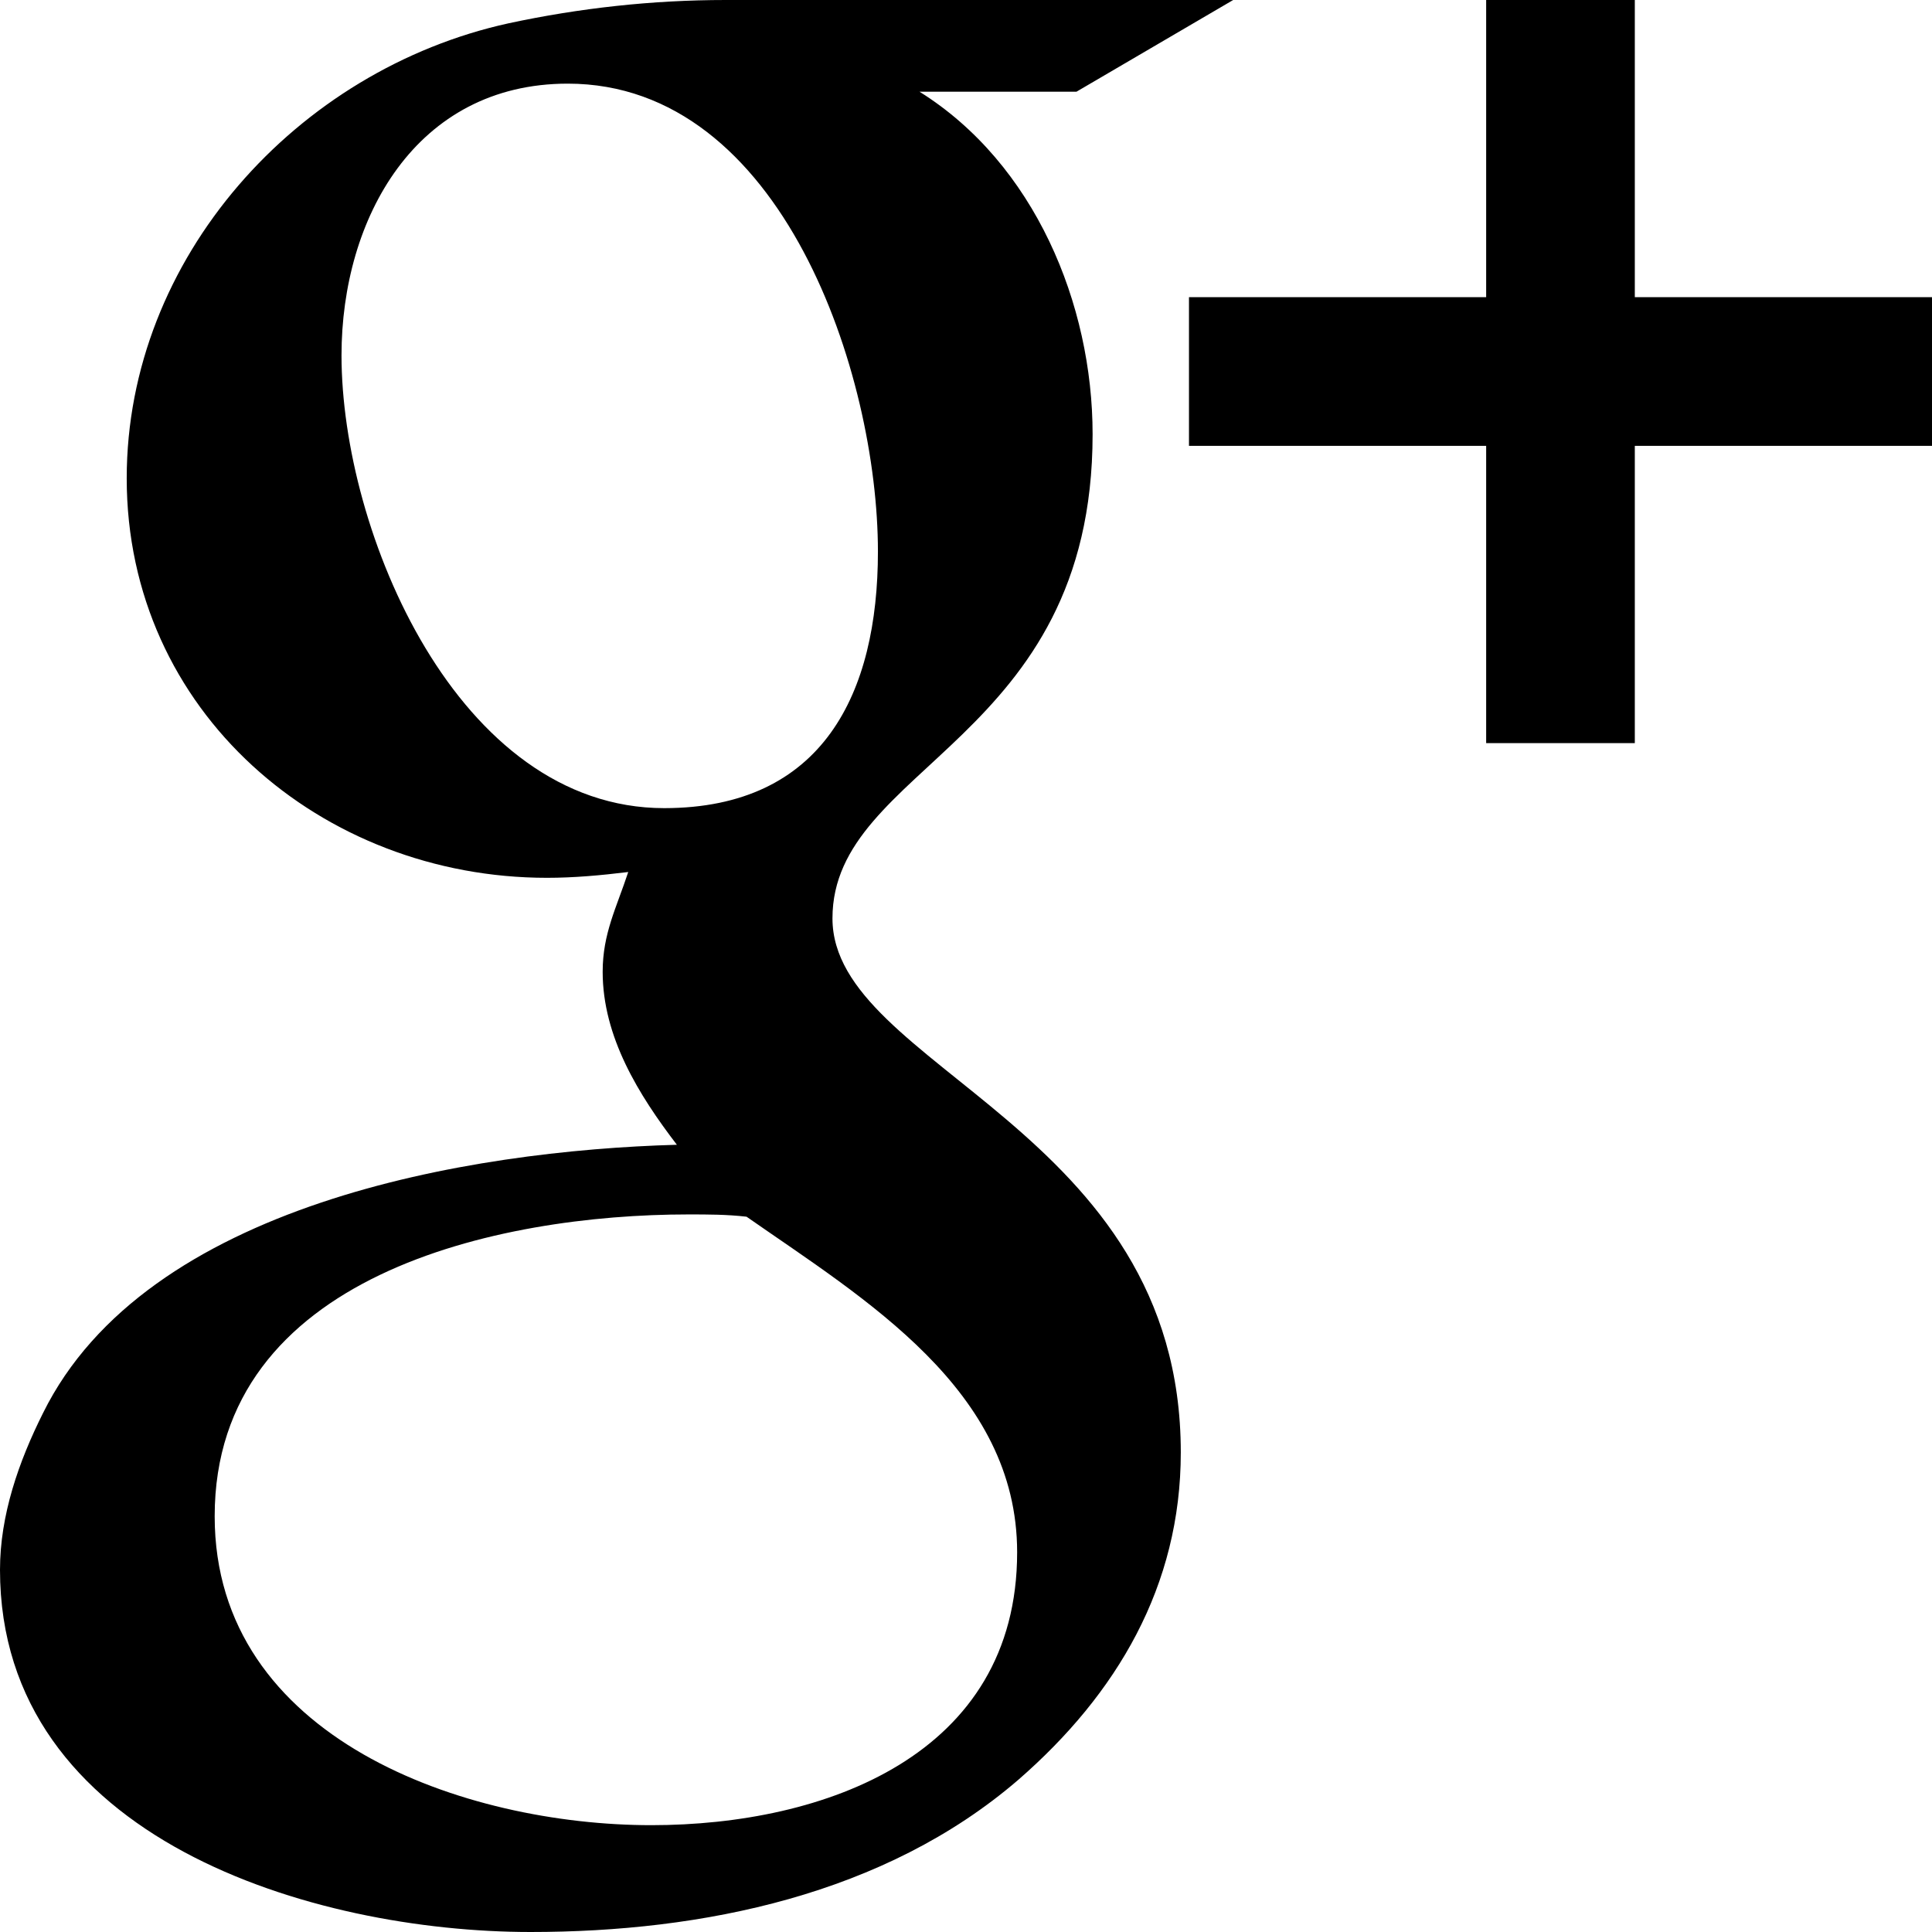
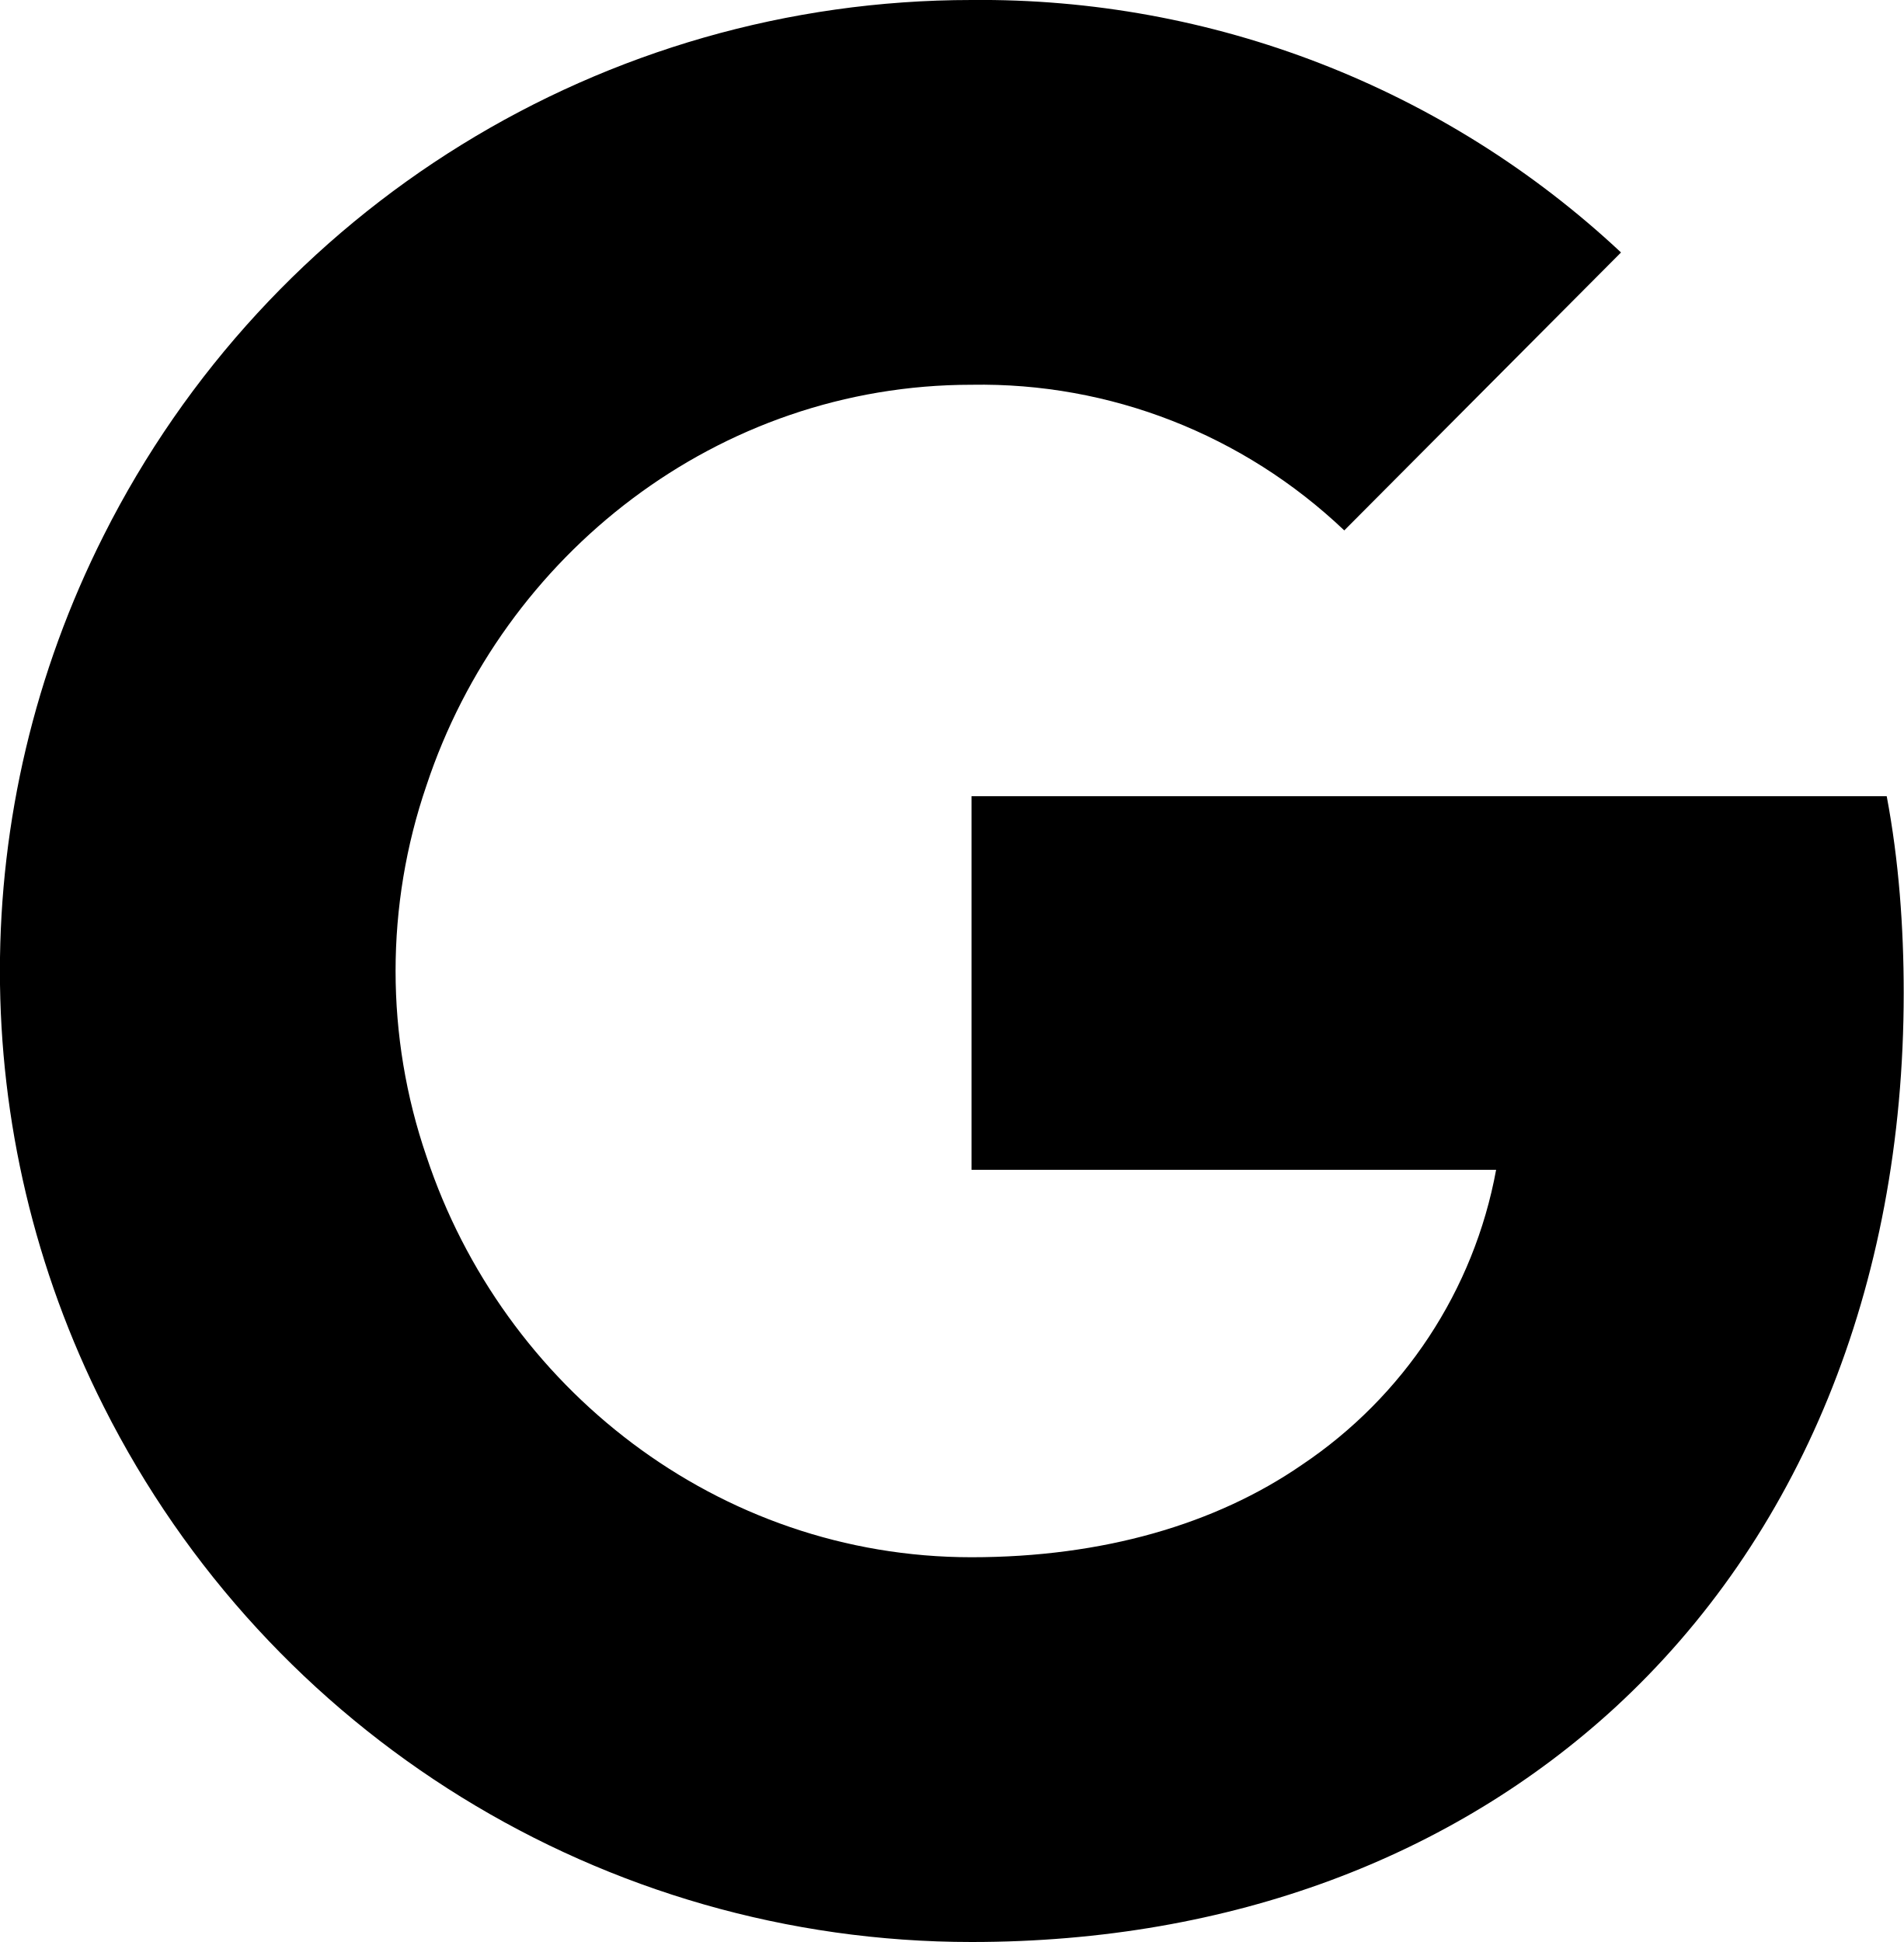
- <svg xmlns="http://www.w3.org/2000/svg" version="1.1" width="17" height="17" viewBox="0 0 17 17">
-   <g>
- </g>
-   <path d="M17 2.615v1.308h-2.615v2.616h-1.308v-2.616h-2.615v-1.308h2.615v-2.615h1.308v2.615h2.615zM10.39 12.78c0 1.175-0.561 2.125-1.43 2.881-1.175 1.012-2.779 1.339-4.291 1.339-1.91 0-4.669-0.817-4.669-3.187 0-0.48 0.164-0.951 0.379-1.38 0.908-1.838 3.748-2.309 5.577-2.36-0.336-0.439-0.653-0.949-0.653-1.522 0-0.337 0.121-0.562 0.225-0.878-0.246 0.030-0.48 0.051-0.715 0.051-1.982 0-3.698-1.461-3.698-3.515 0-1.941 1.501-3.596 3.36-4.004 0.624-0.134 1.266-0.205 1.91-0.205h4.466l-1.379 0.807h-1.381c1.013 0.633 1.523 1.87 1.523 3.014 0 2.707-2.289 2.911-2.289 4.26 0 1.318 3.065 1.839 3.065 4.699zM7.725 4.853c0-1.553-0.839-4.117-2.729-4.117-1.337 0-1.991 1.185-1.991 2.391 0 1.552 1.021 3.984 2.84 3.984 1.398-0.001 1.88-1.012 1.88-2.258zM8.95 13.659c0-1.43-1.34-2.227-2.381-2.953-0.174-0.020-0.338-0.020-0.512-0.020-1.674 0-4.168 0.531-4.168 2.656 0 1.961 2.207 2.718 3.842 2.718 1.522 0 3.219-0.613 3.219-2.401z" fill="#000000" />
+ <svg xmlns="http://www.w3.org/2000/svg" version="1.1" id="Livello_1" x="0px" y="0px" width="15.685px" height="16px" viewBox="0.156 0 15.685 16" enable-background="new 0.156 0 15.685 16" xml:space="preserve">
+   <path d="M15.84,8.18c0,2.44-0.869,4.5-2.38,5.89C12.13,15.29,10.31,16,8.16,16c-3.03,0-5.79-1.71-7.149-4.41  c-1.141-2.26-1.141-4.92,0-7.18C2.37,1.71,5.13,0,8.16,0c1.979-0.02,3.898,0.72,5.351,2.08l-2.28,2.29C10.4,3.58,9.3,3.15,8.16,3.17  c-2.091,0-3.86,1.4-4.49,3.3c-0.34,0.99-0.34,2.07,0,3.059c0.63,1.9,2.399,3.301,4.49,3.301c1.079,0,2.01-0.271,2.72-0.76  c0.841-0.563,1.42-1.44,1.602-2.432H8.16V6.56h7.54C15.8,7.09,15.84,7.64,15.84,8.18z" />
</svg>
